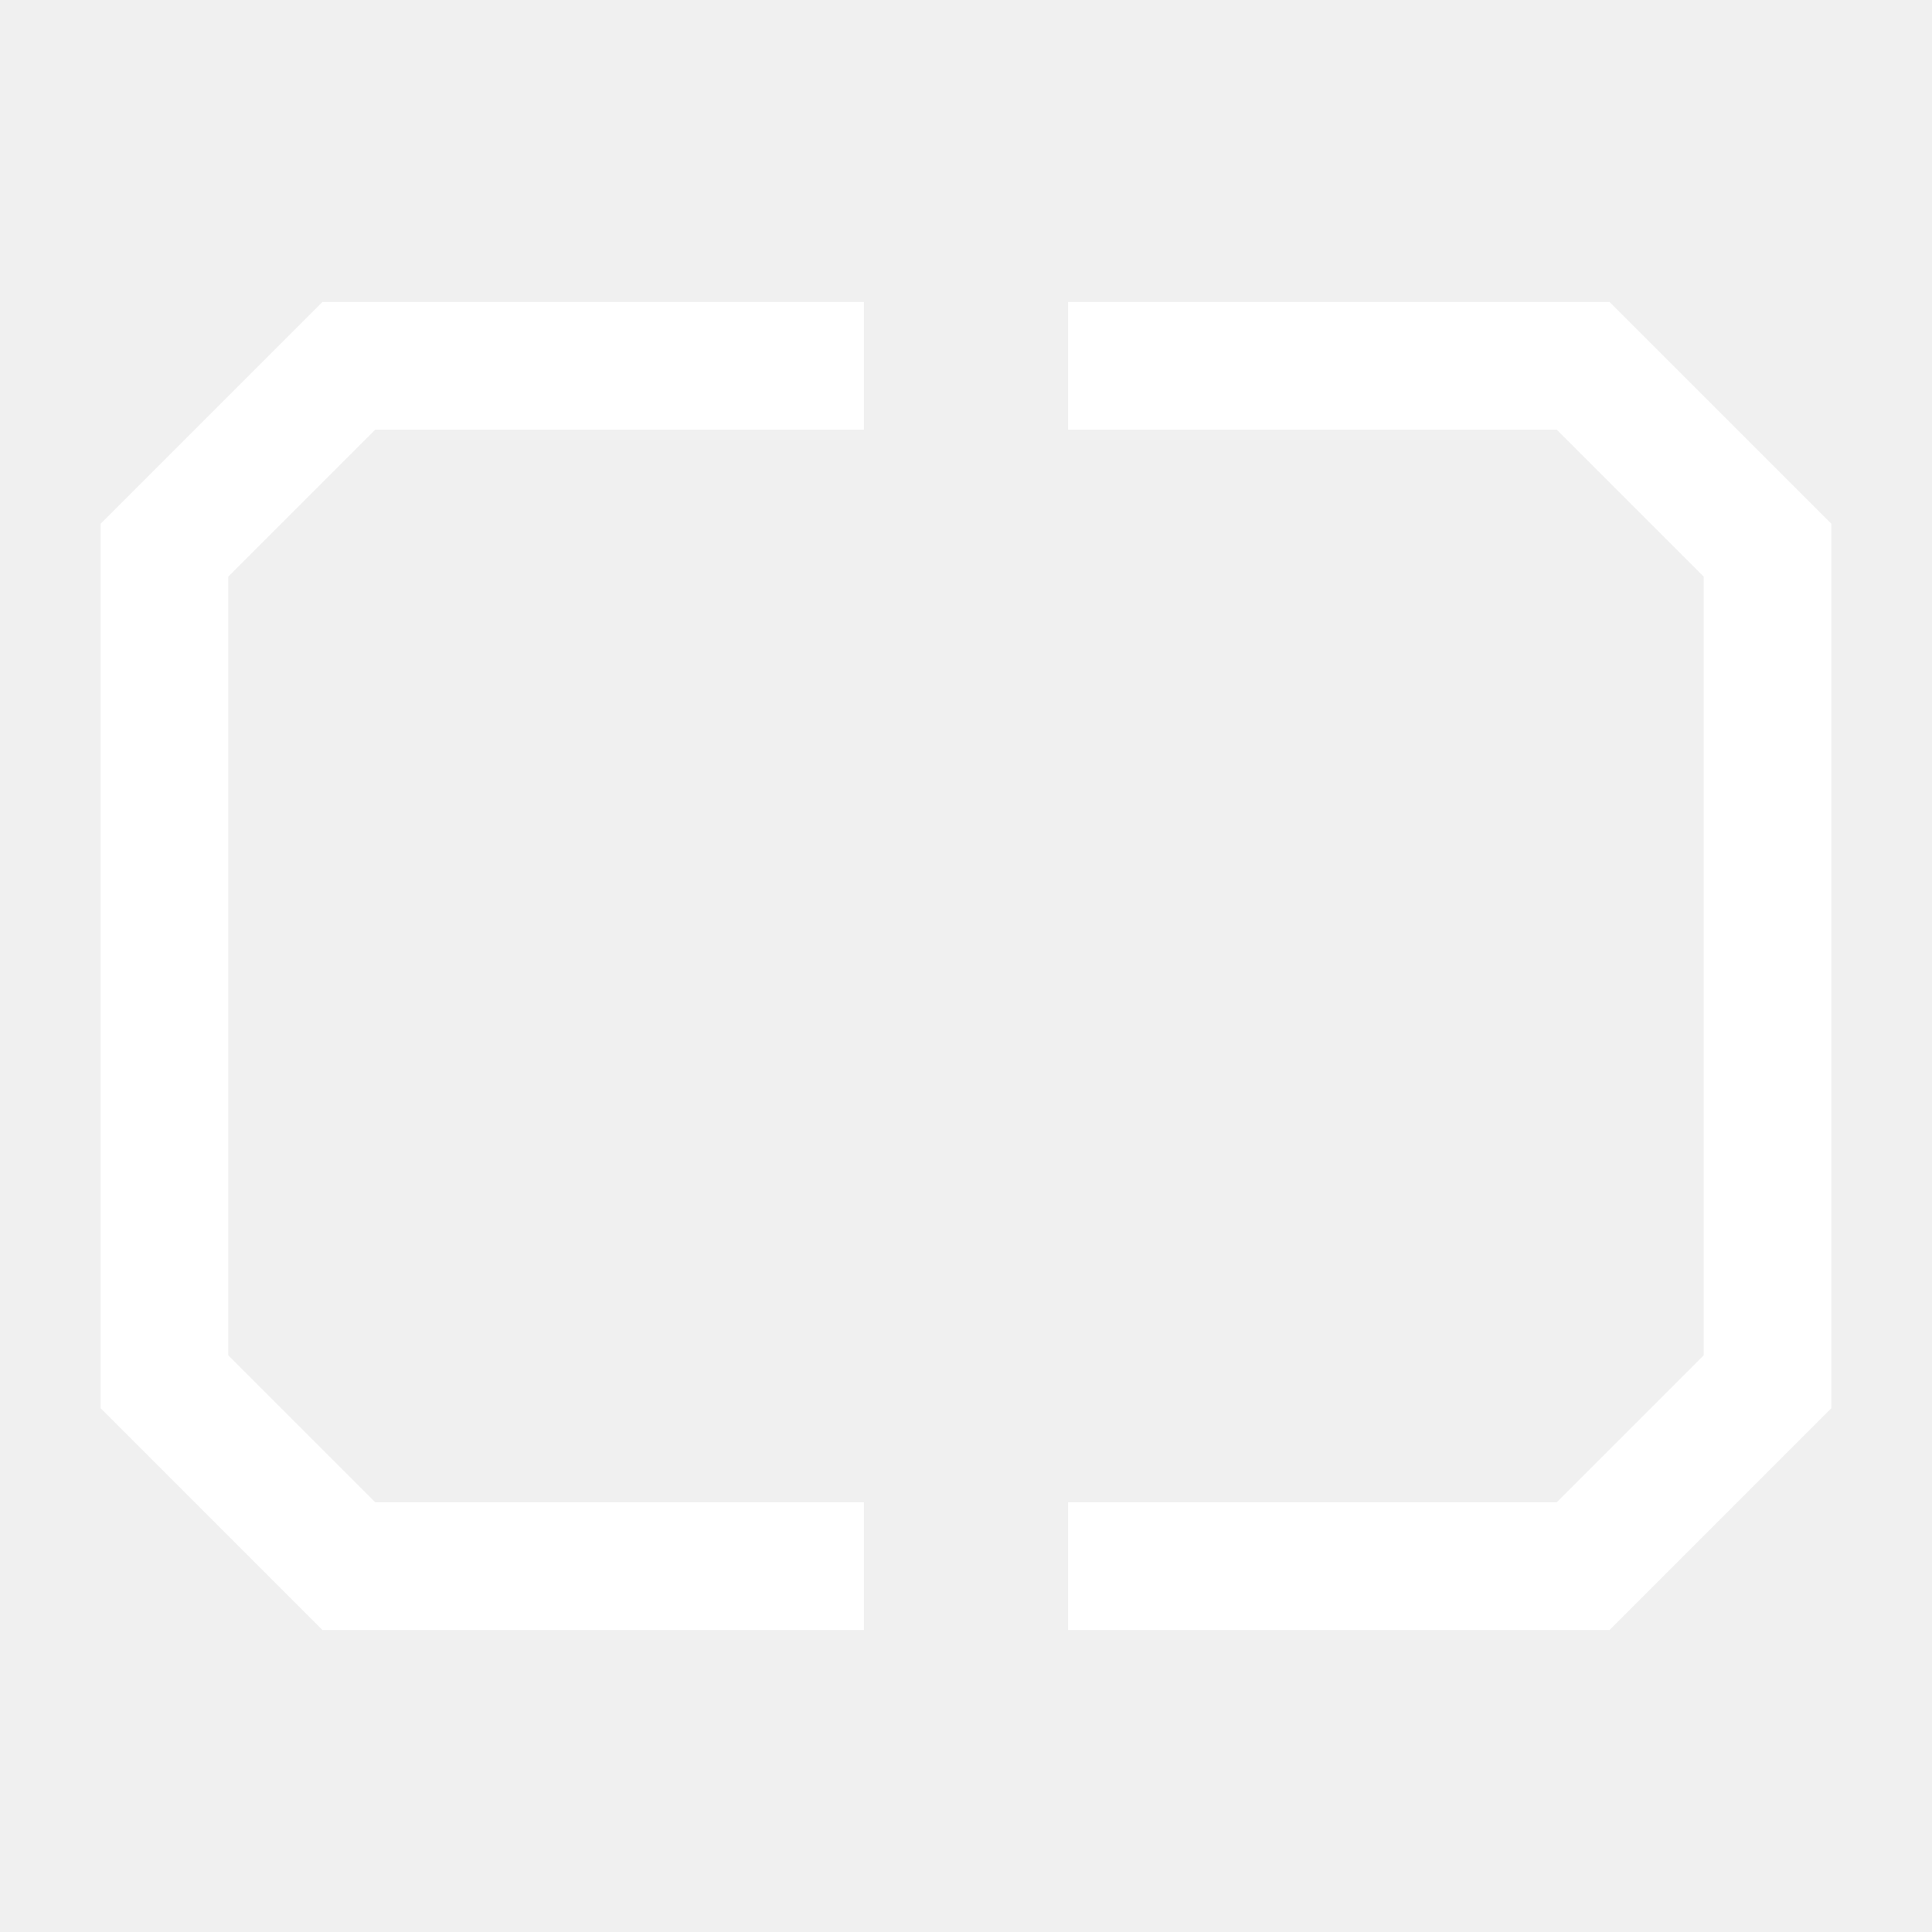
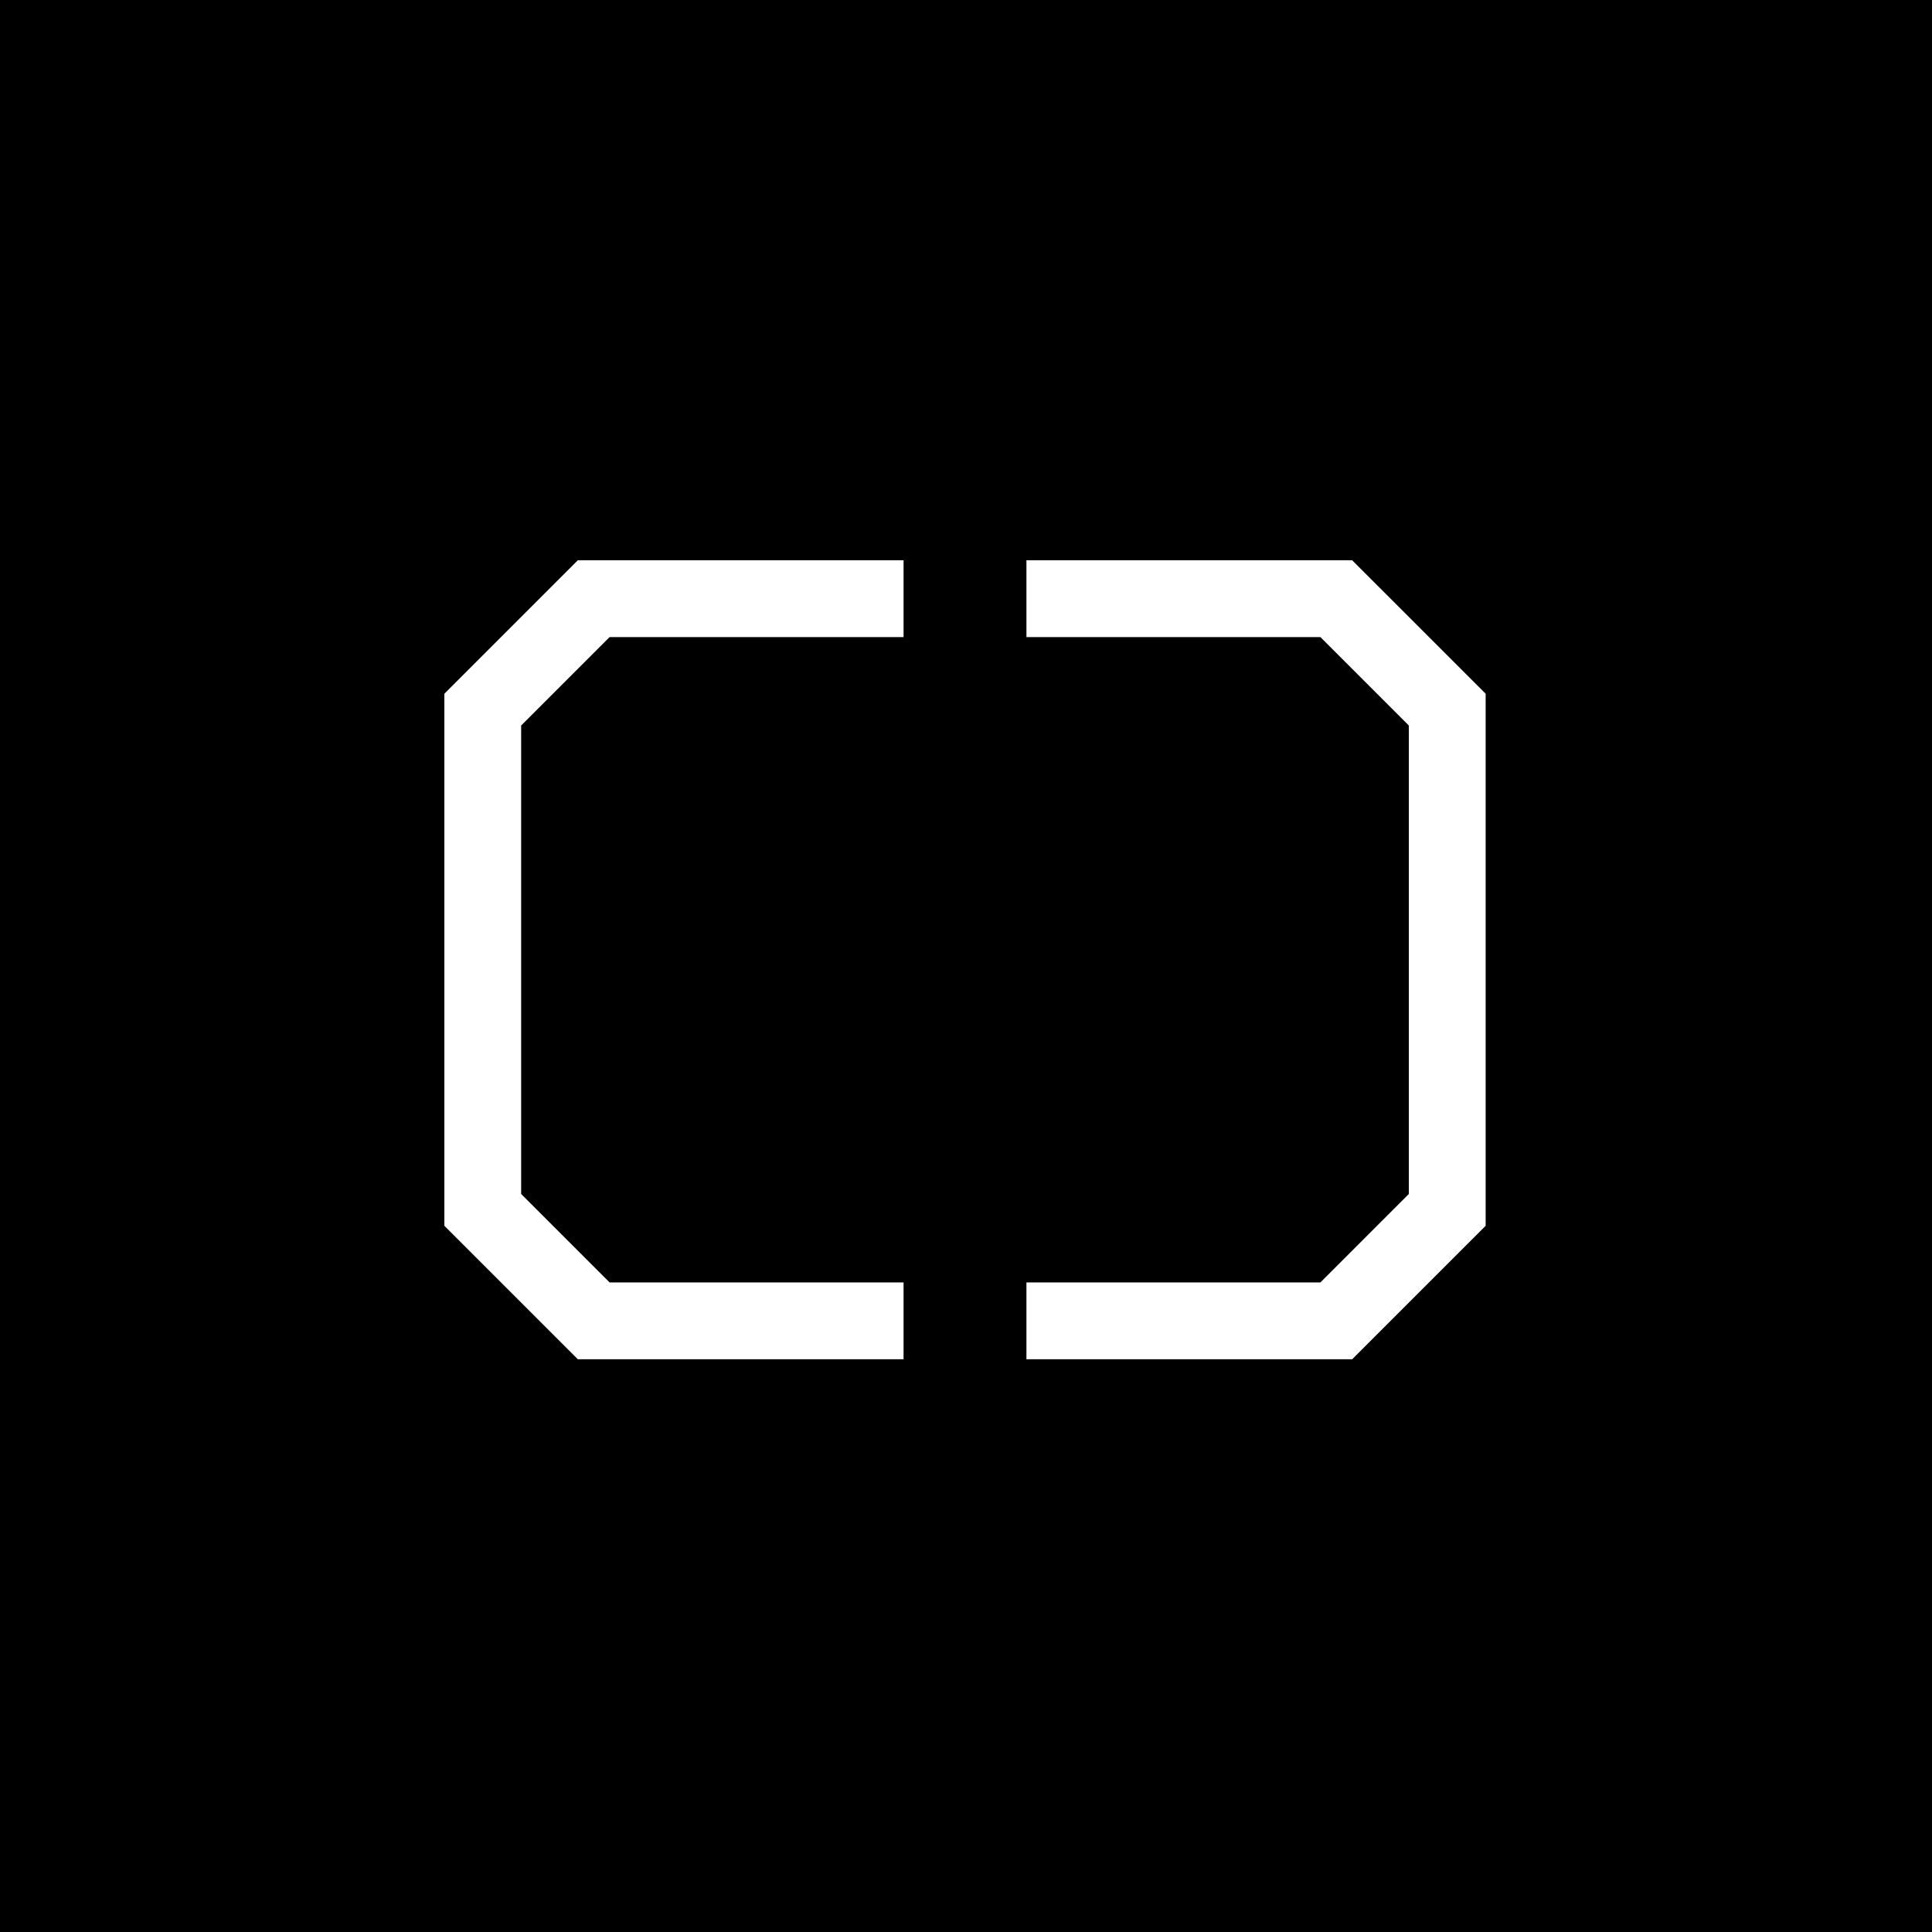
<svg xmlns="http://www.w3.org/2000/svg" width="100" height="100" viewBox="0 0 100 100" fill="none">
-   <path d="M44.714 15.631V22.238H19.424L11.814 29.848V70.151L19.424 77.761H44.714V84.369H16.689L5.207 72.887V27.113L16.689 15.631H44.714Z" fill="white" />
-   <path d="M55.286 84.369V77.761H80.575L88.185 70.151L88.185 29.848L80.575 22.238L55.286 22.238V15.631L83.311 15.631L94.793 27.112V72.887L83.311 84.369H55.286Z" fill="white" />
+   <rect width="100" height="100" fill="black" />
+   <path d="M46.768 29V32.975H31.553L26.975 37.553V61.801L31.553 66.379H46.768V70.354H29.907L23 63.447V35.908L29.907 29H46.768Z" fill="white" />
+   <path d="M53.128 70.354V66.379H68.343L72.921 61.801L72.921 37.553L68.343 32.975L53.128 32.975V29L69.989 29L76.897 35.907V63.447L69.989 70.354H53.128Z" fill="white" />
</svg>
